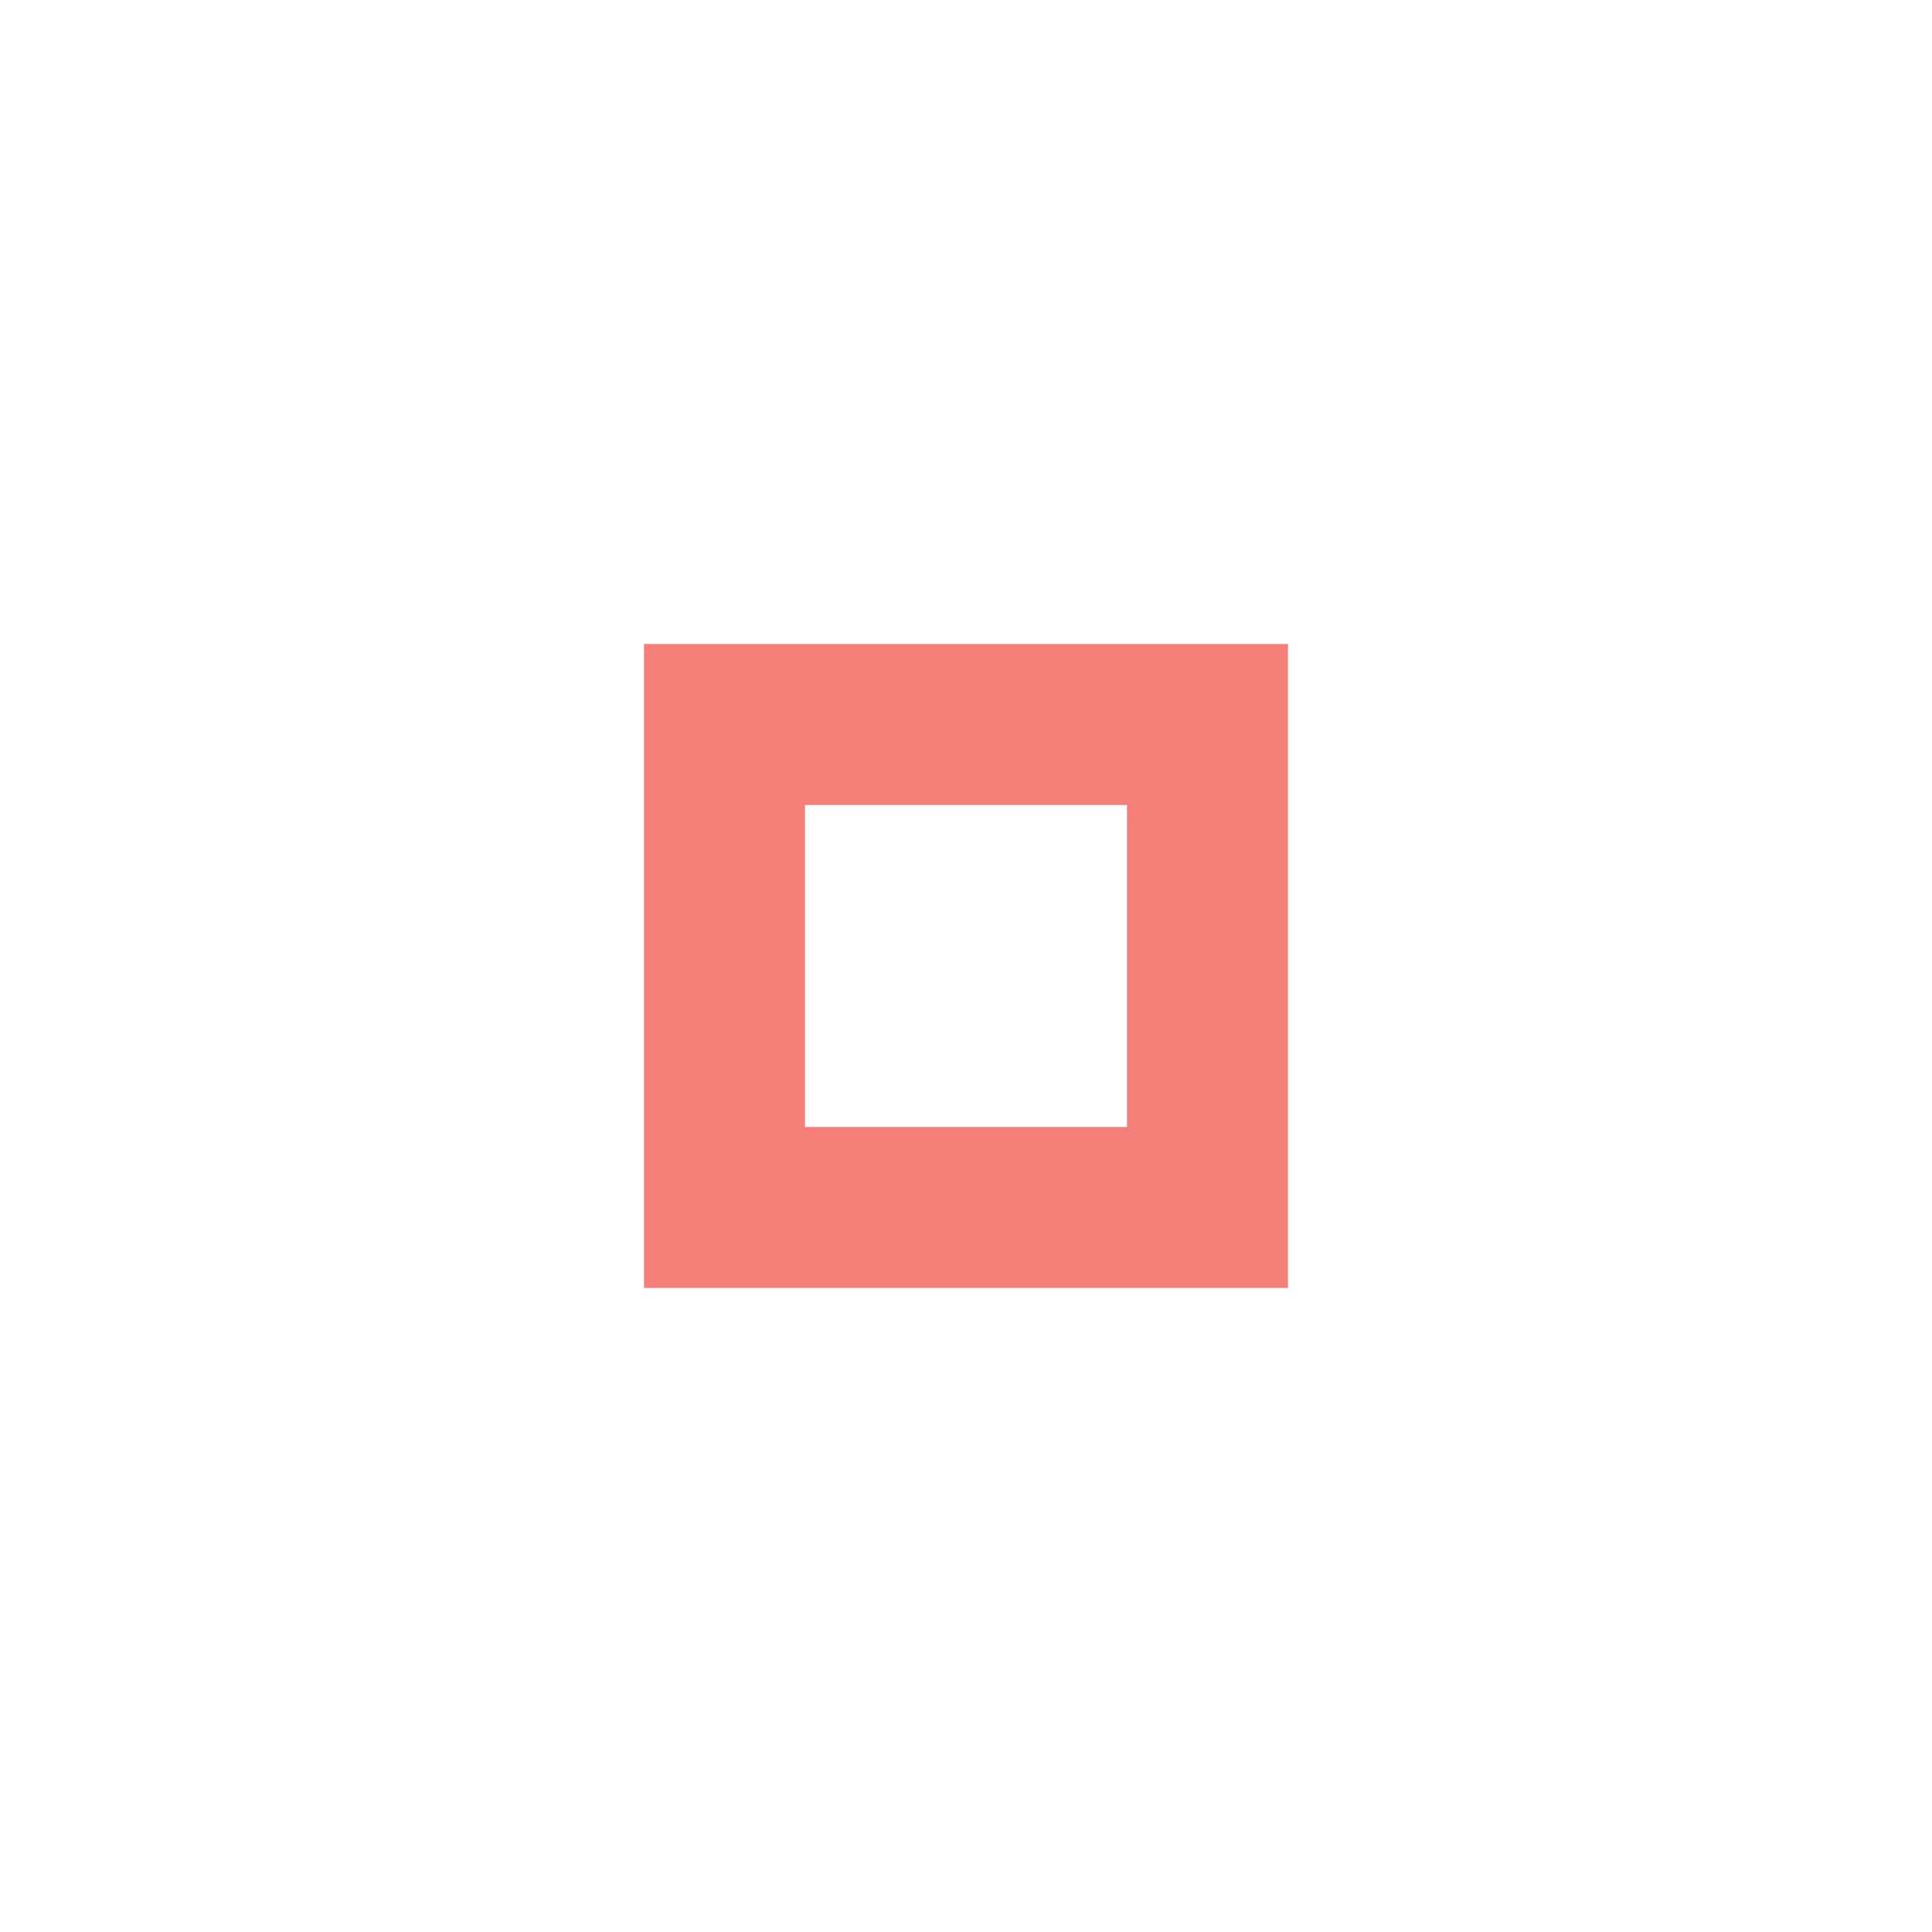
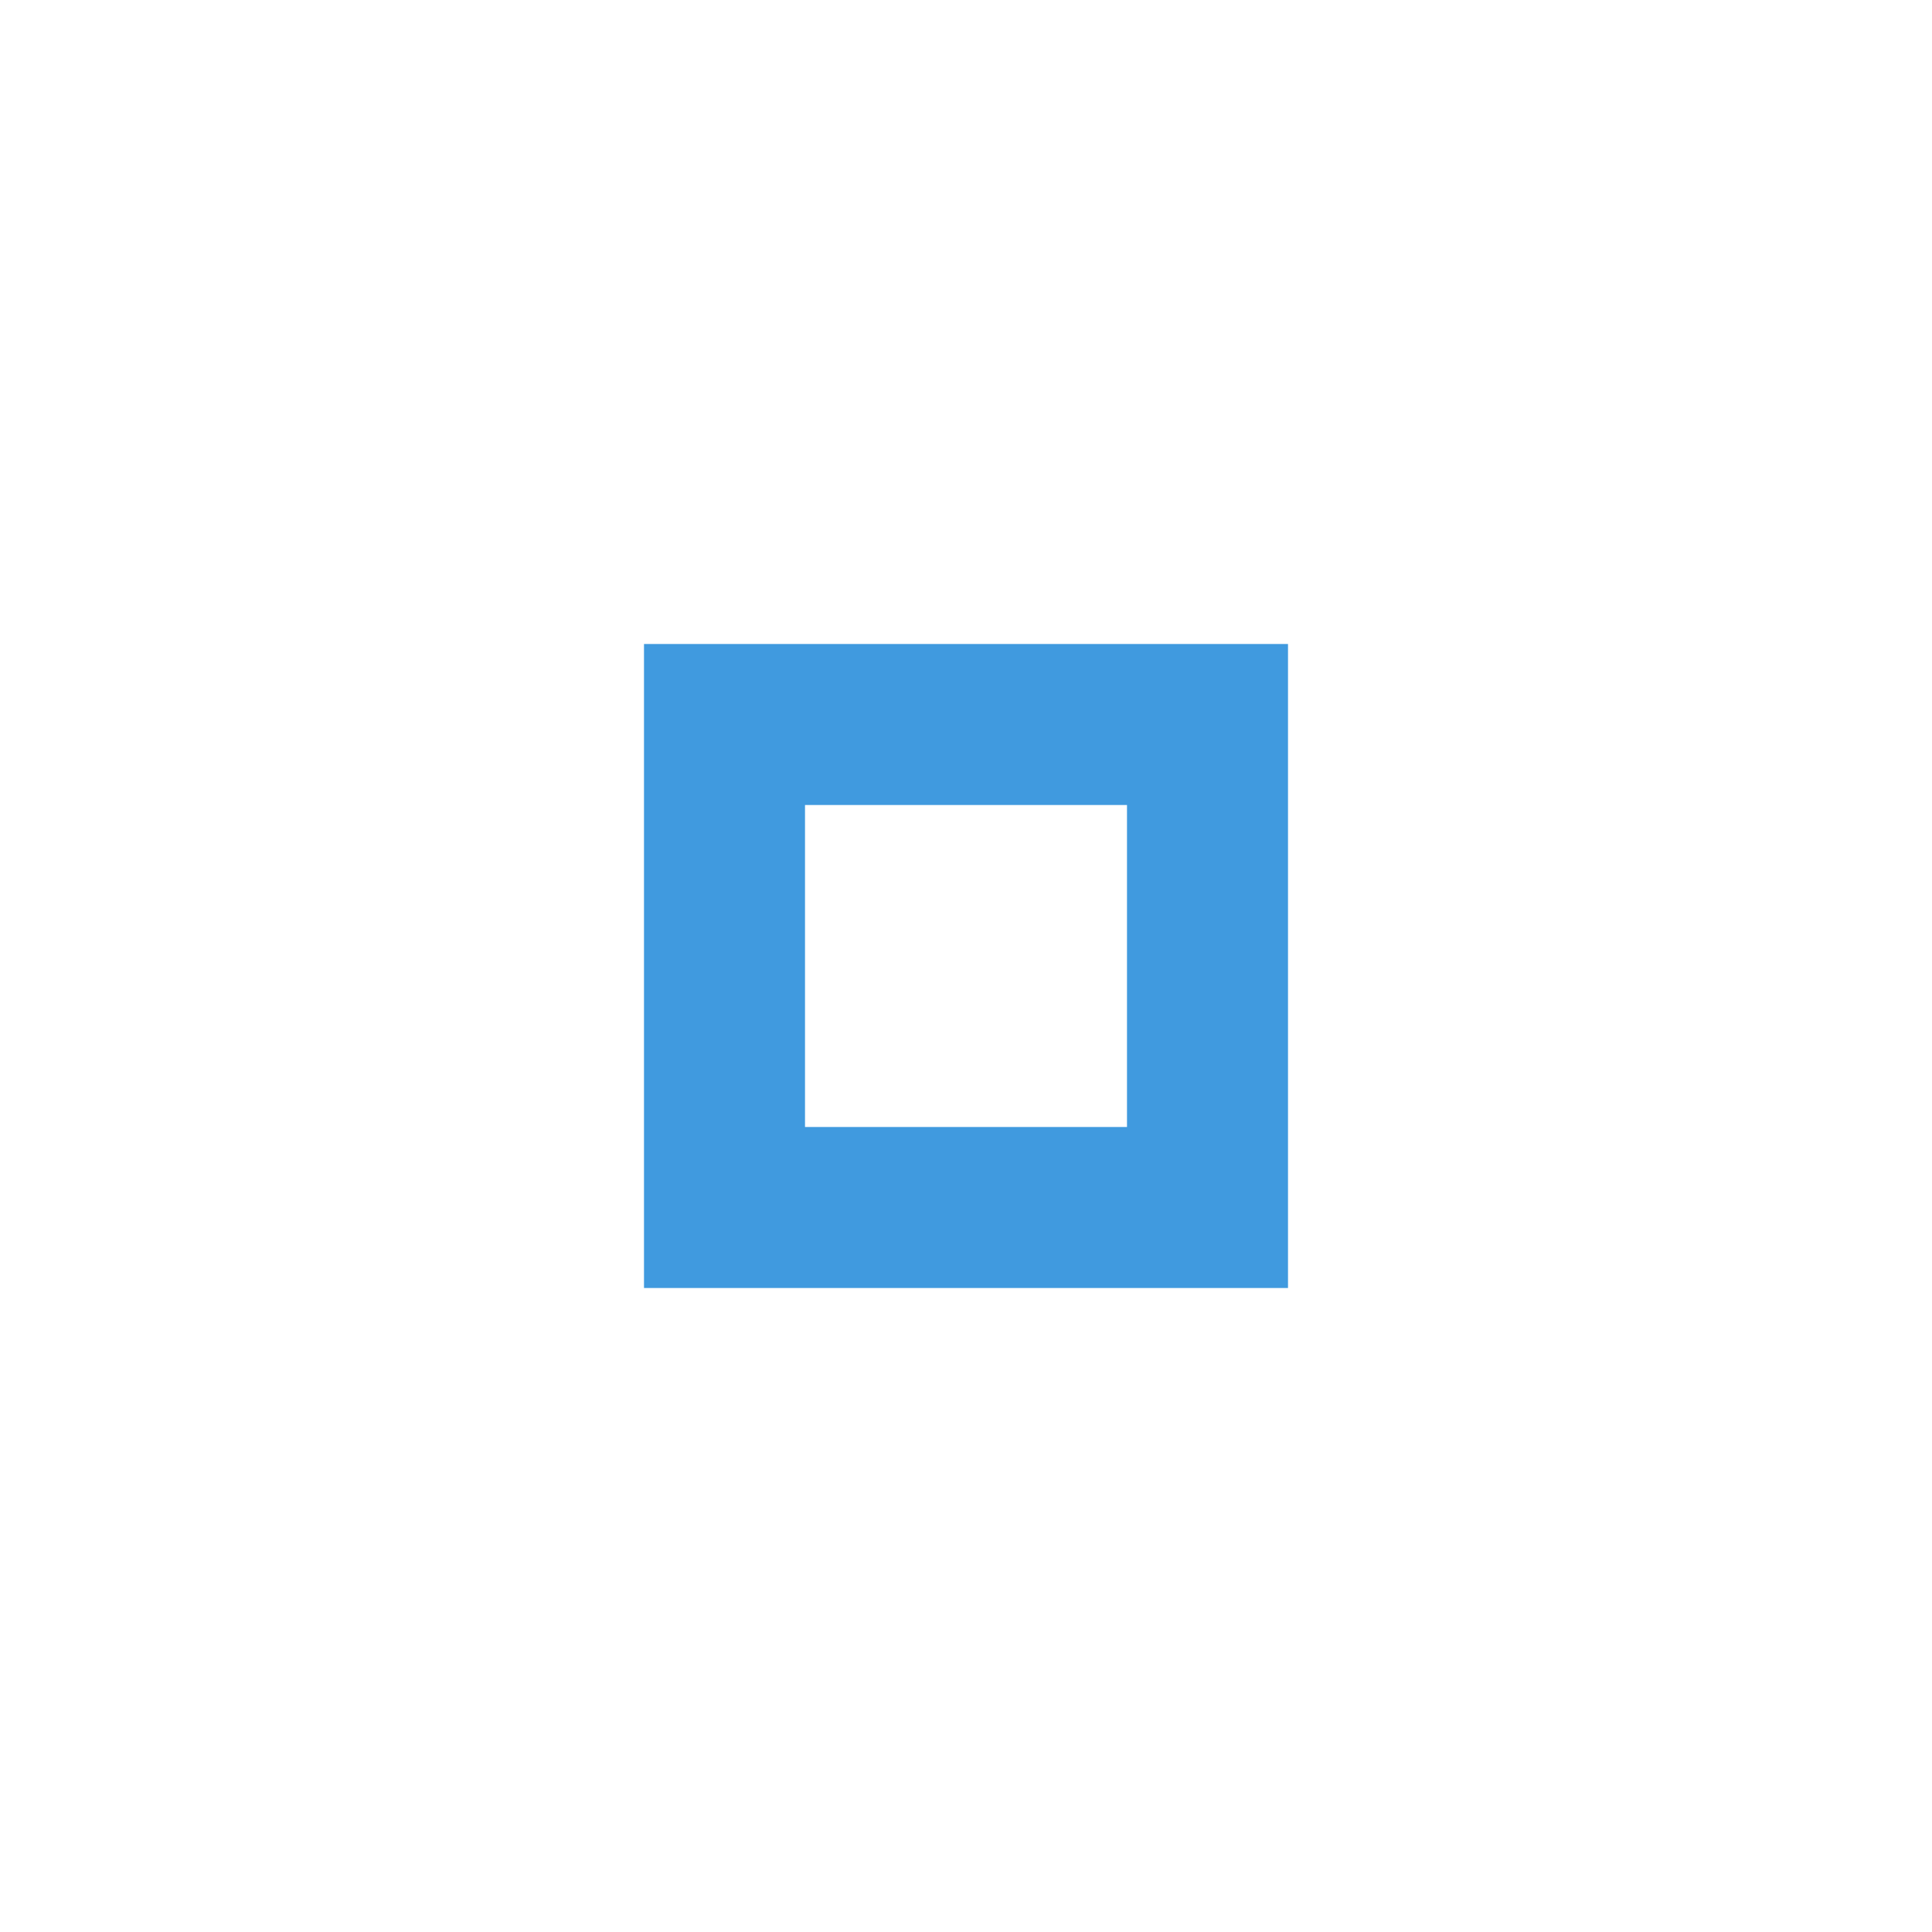
<svg xmlns="http://www.w3.org/2000/svg" version="1.1" x="0px" y="0px" width="24px" height="24px" viewBox="0 0 24 24" xml:space="preserve">
-   <path fill="#f0544c" opacity="0.75" d="M14,14h-4v-4h4V14z M16,8H8v8h8V8z" />
+   <path fill="#0078d4" opacity="0.75" d="M14,14h-4v-4h4V14z M16,8H8v8h8V8z" />
</svg>
